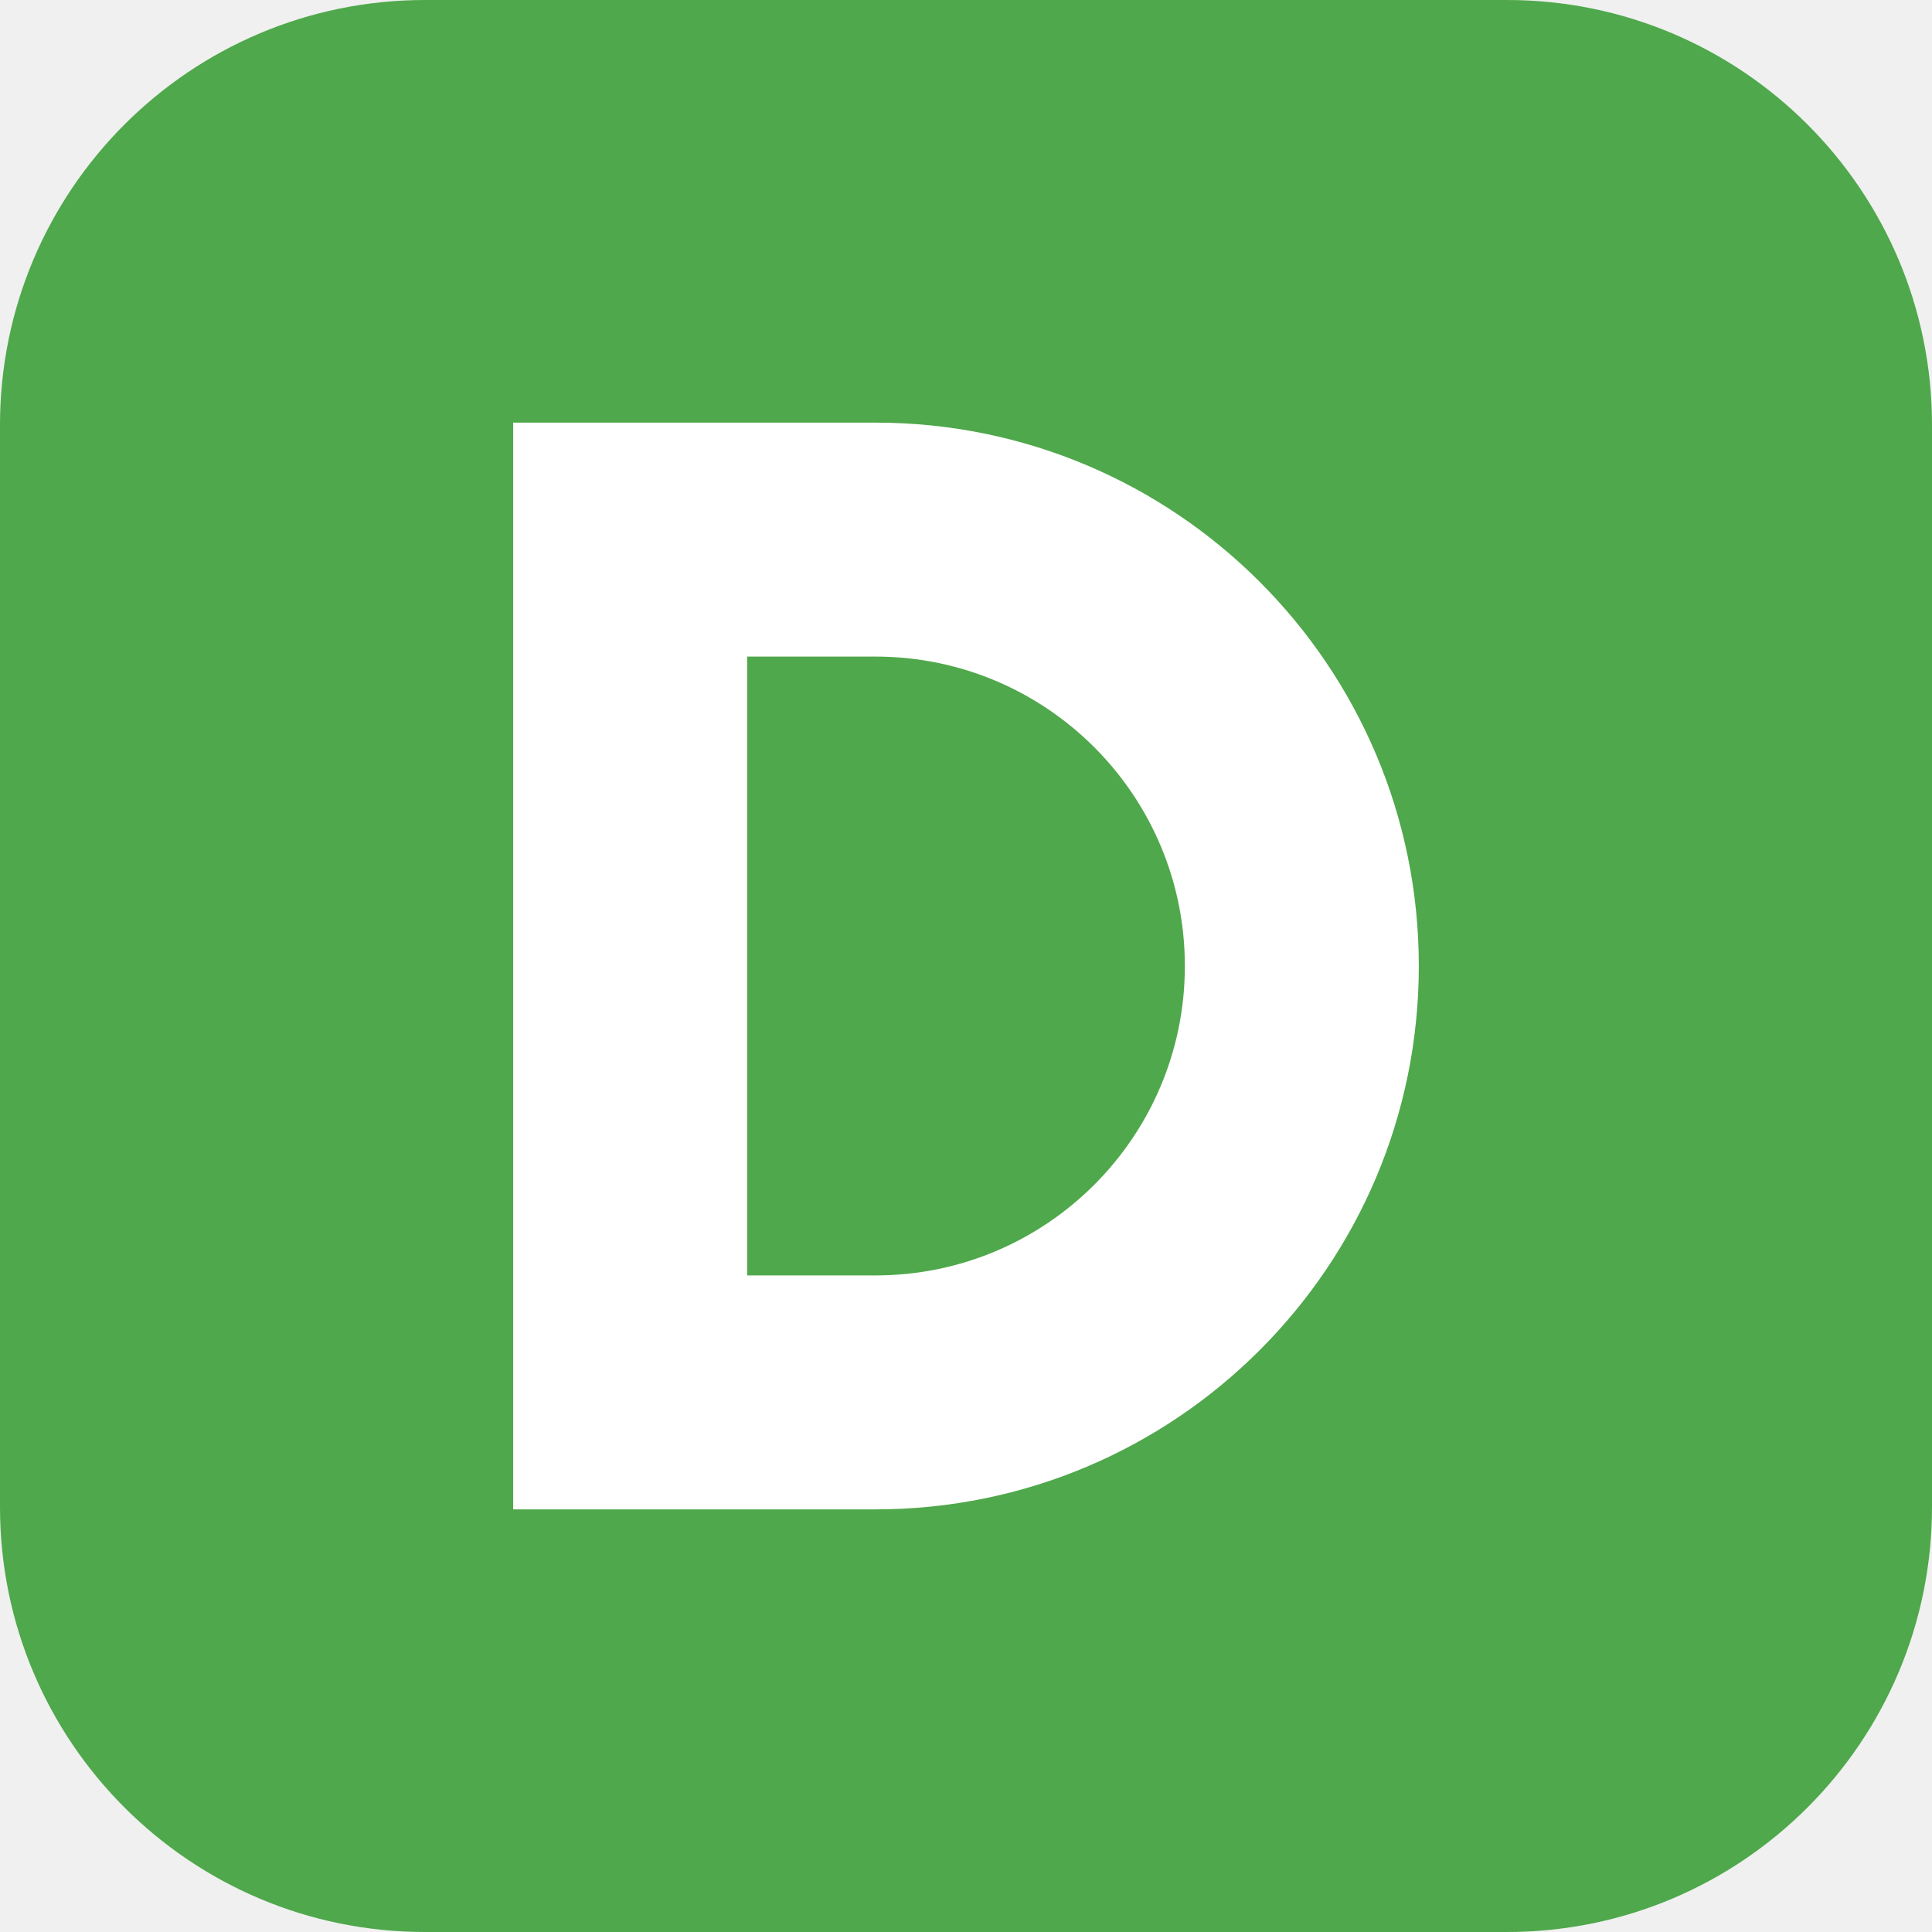
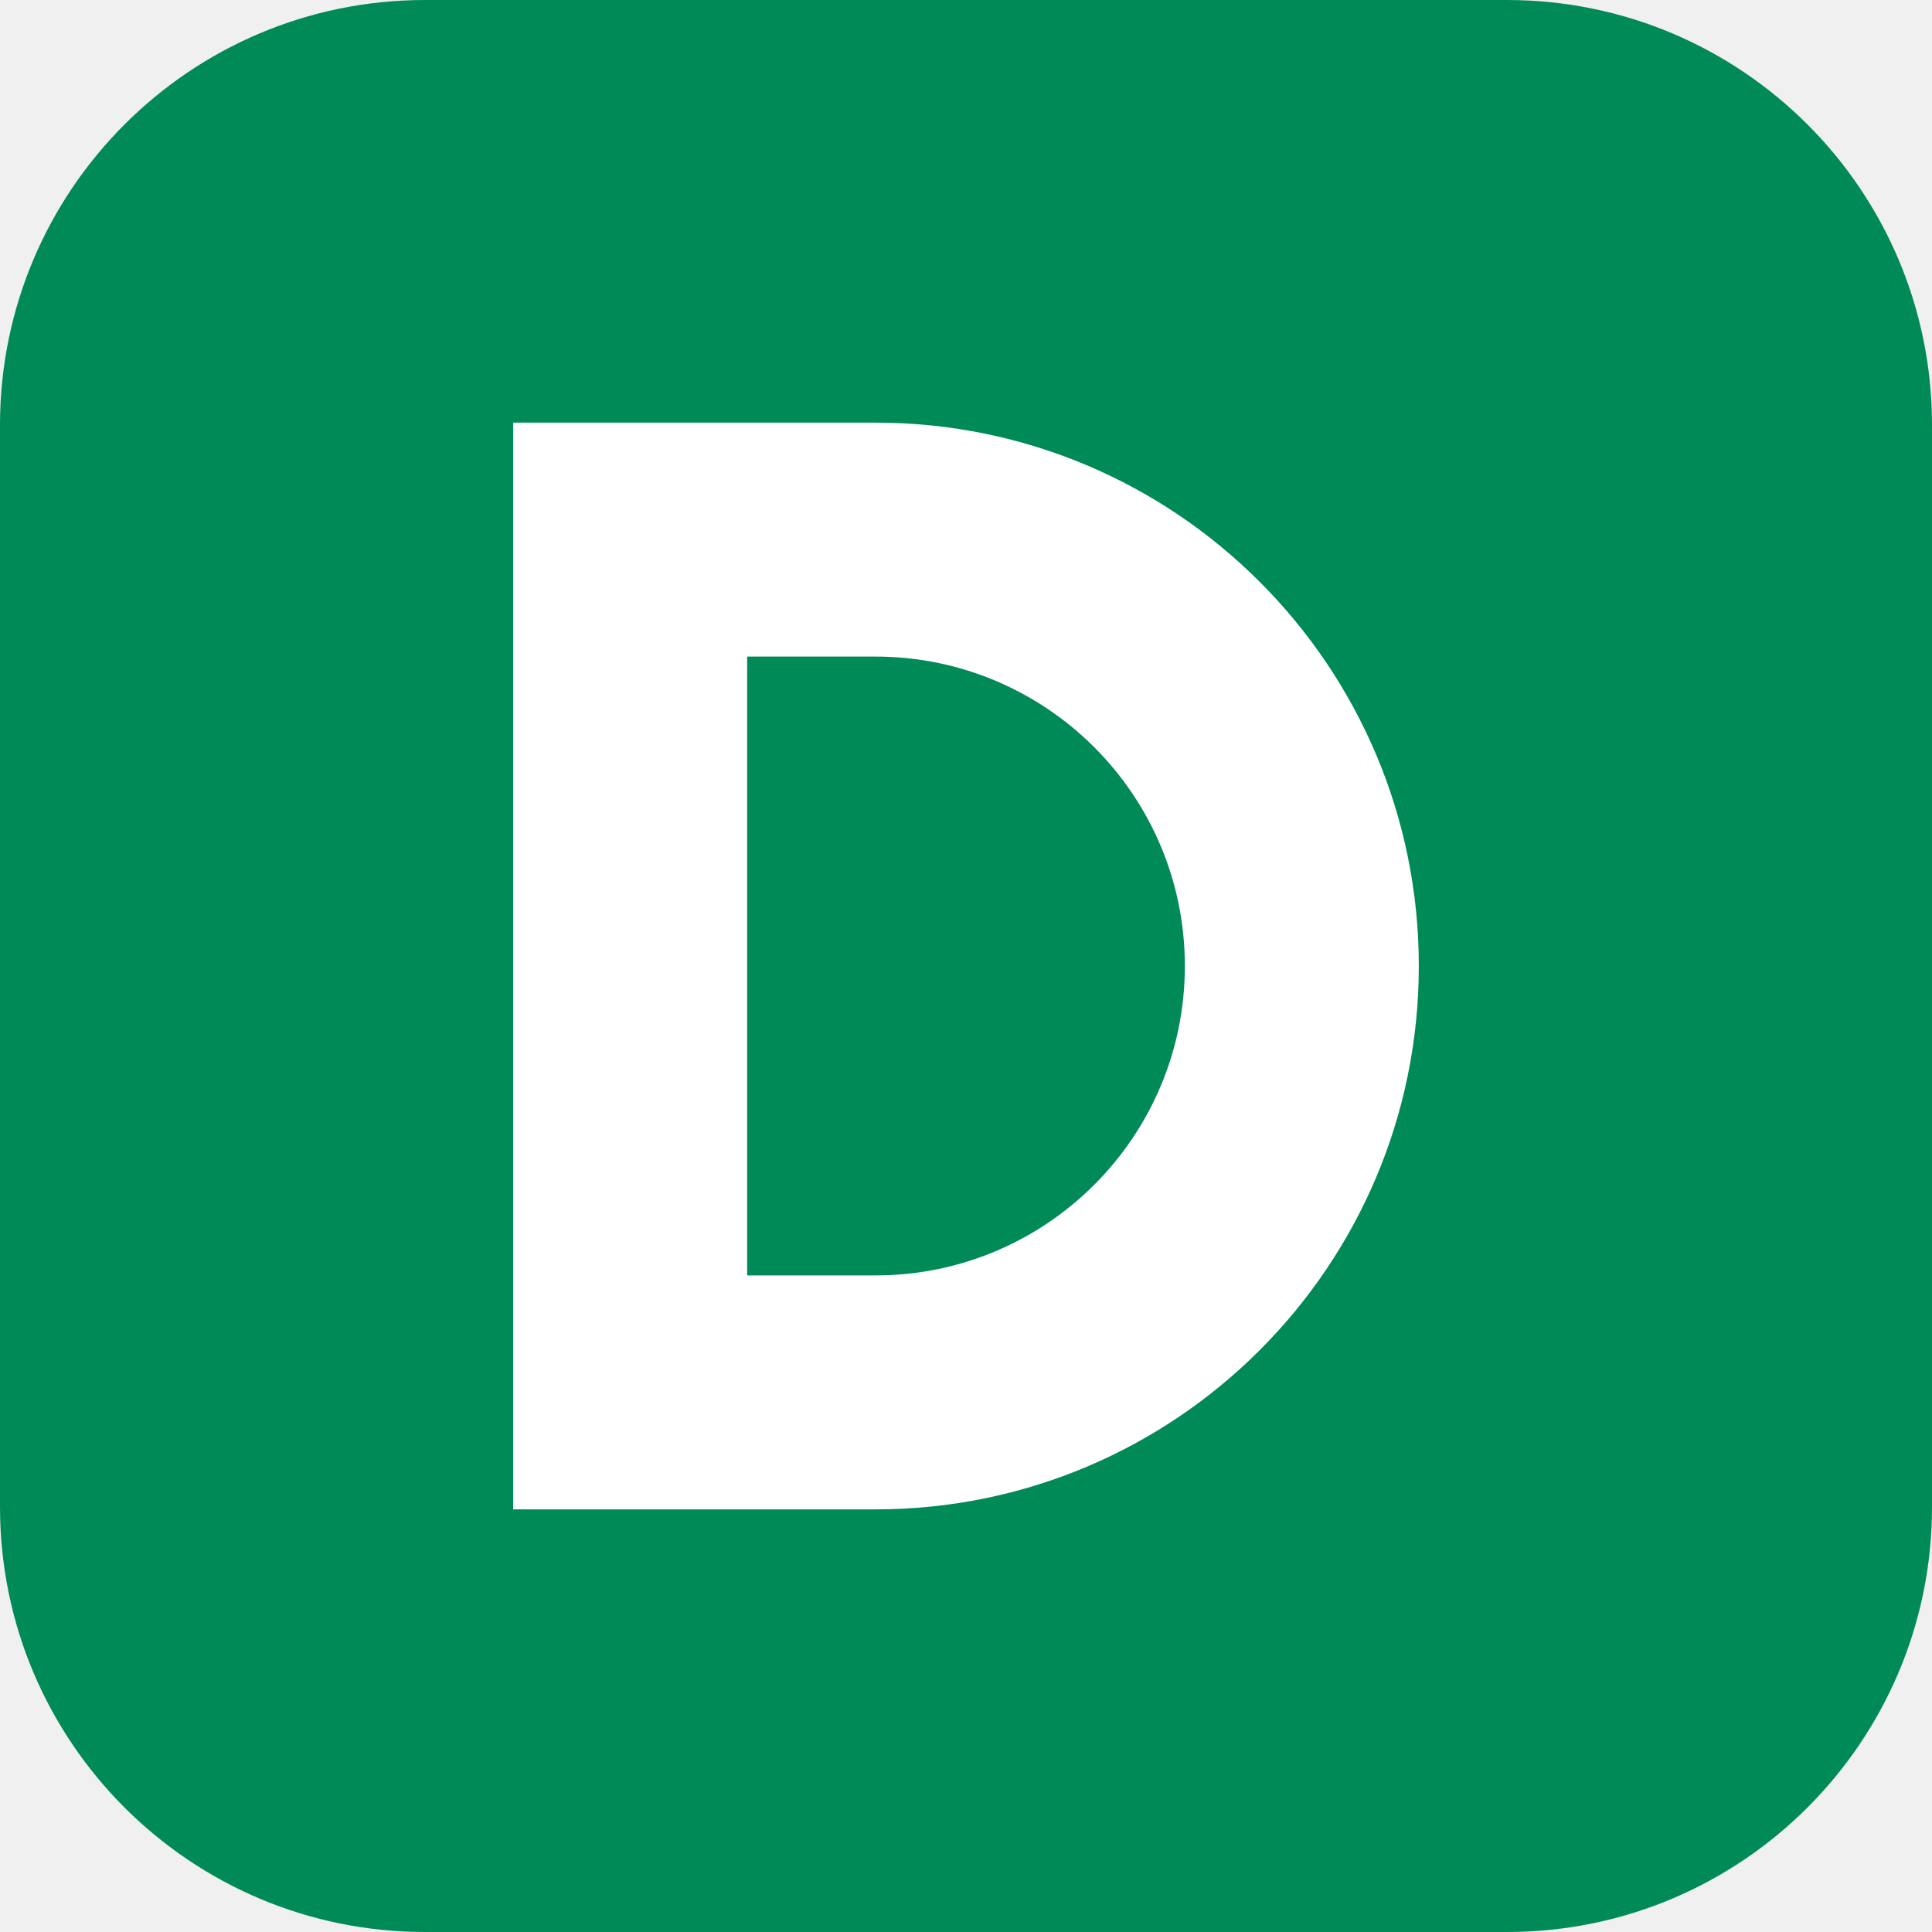
<svg xmlns="http://www.w3.org/2000/svg" viewBox="0 0 512 512" width="512" height="512">
-   <rect width="512" height="512" rx="112.64" fill="#4FA84B" />
+   <rect width="512" height="512" rx="112.64" fill="#008A57" />
  <path fill="#FFFFFF" fill-rule="evenodd" d="M136 112 H232 A144 144 0 0 1 232 400 H136 Z M198 174 H232 A82 82 0 0 1 232 338 H198 Z" />
</svg>
